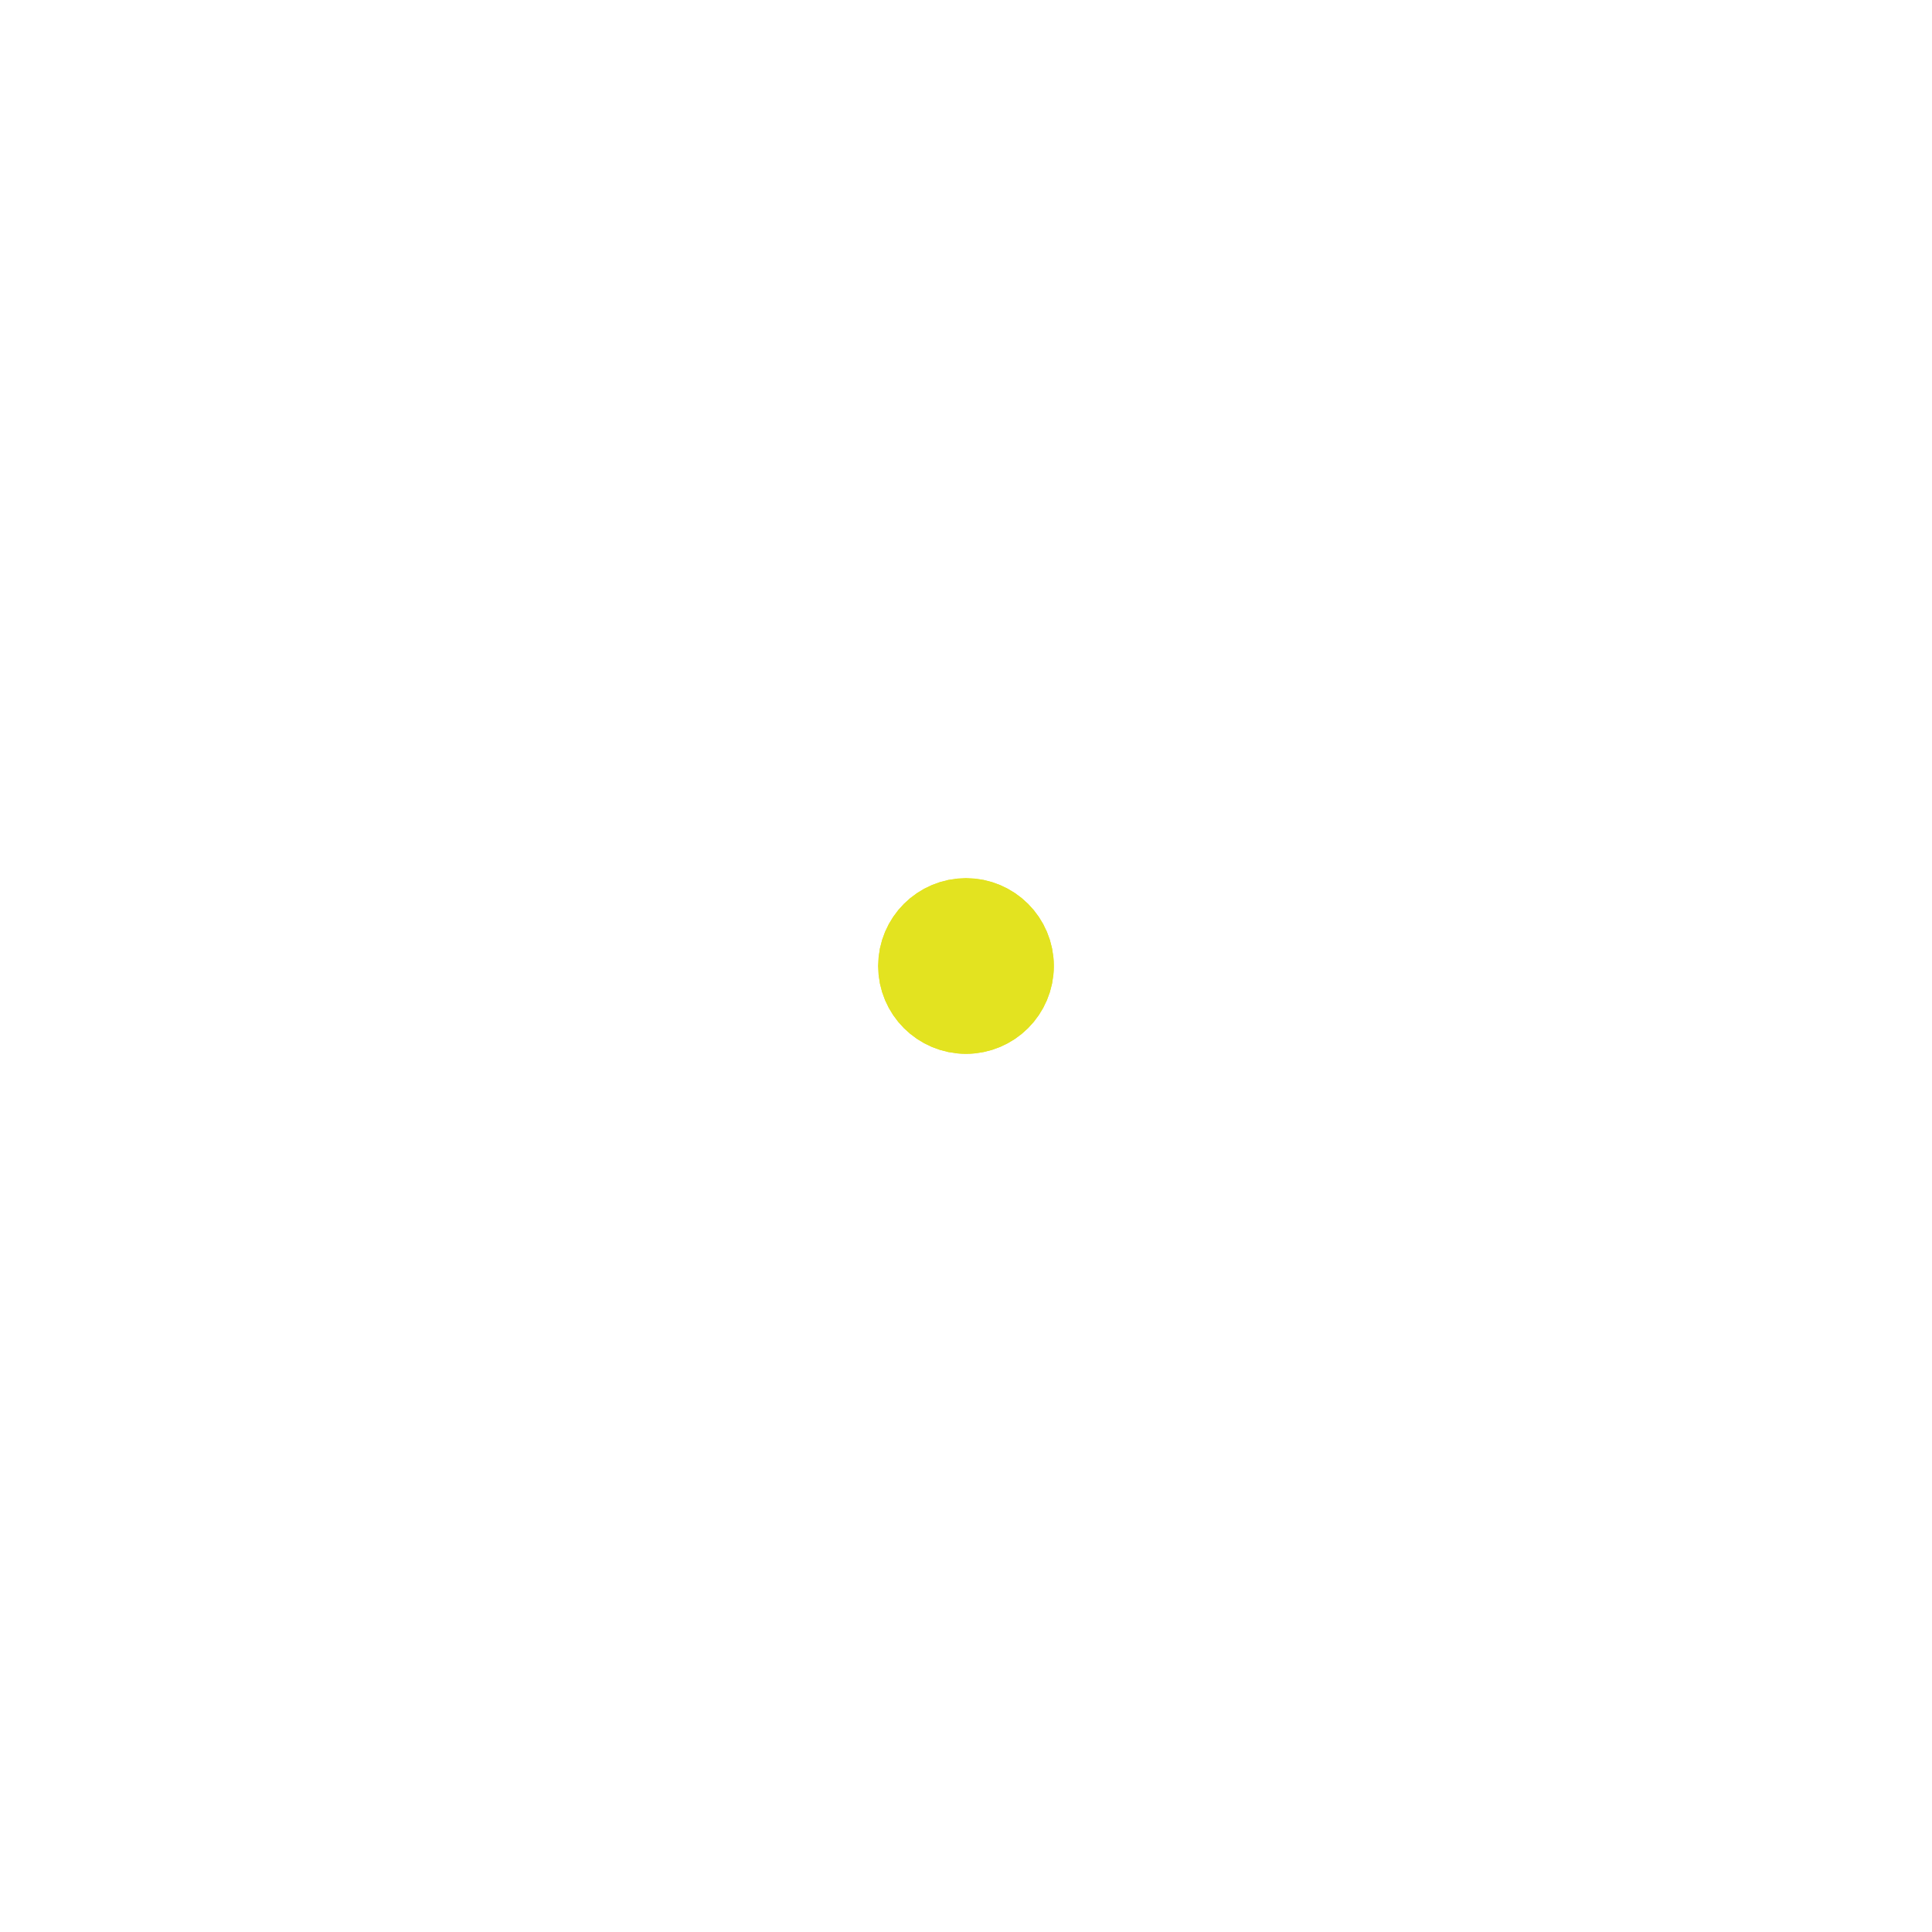
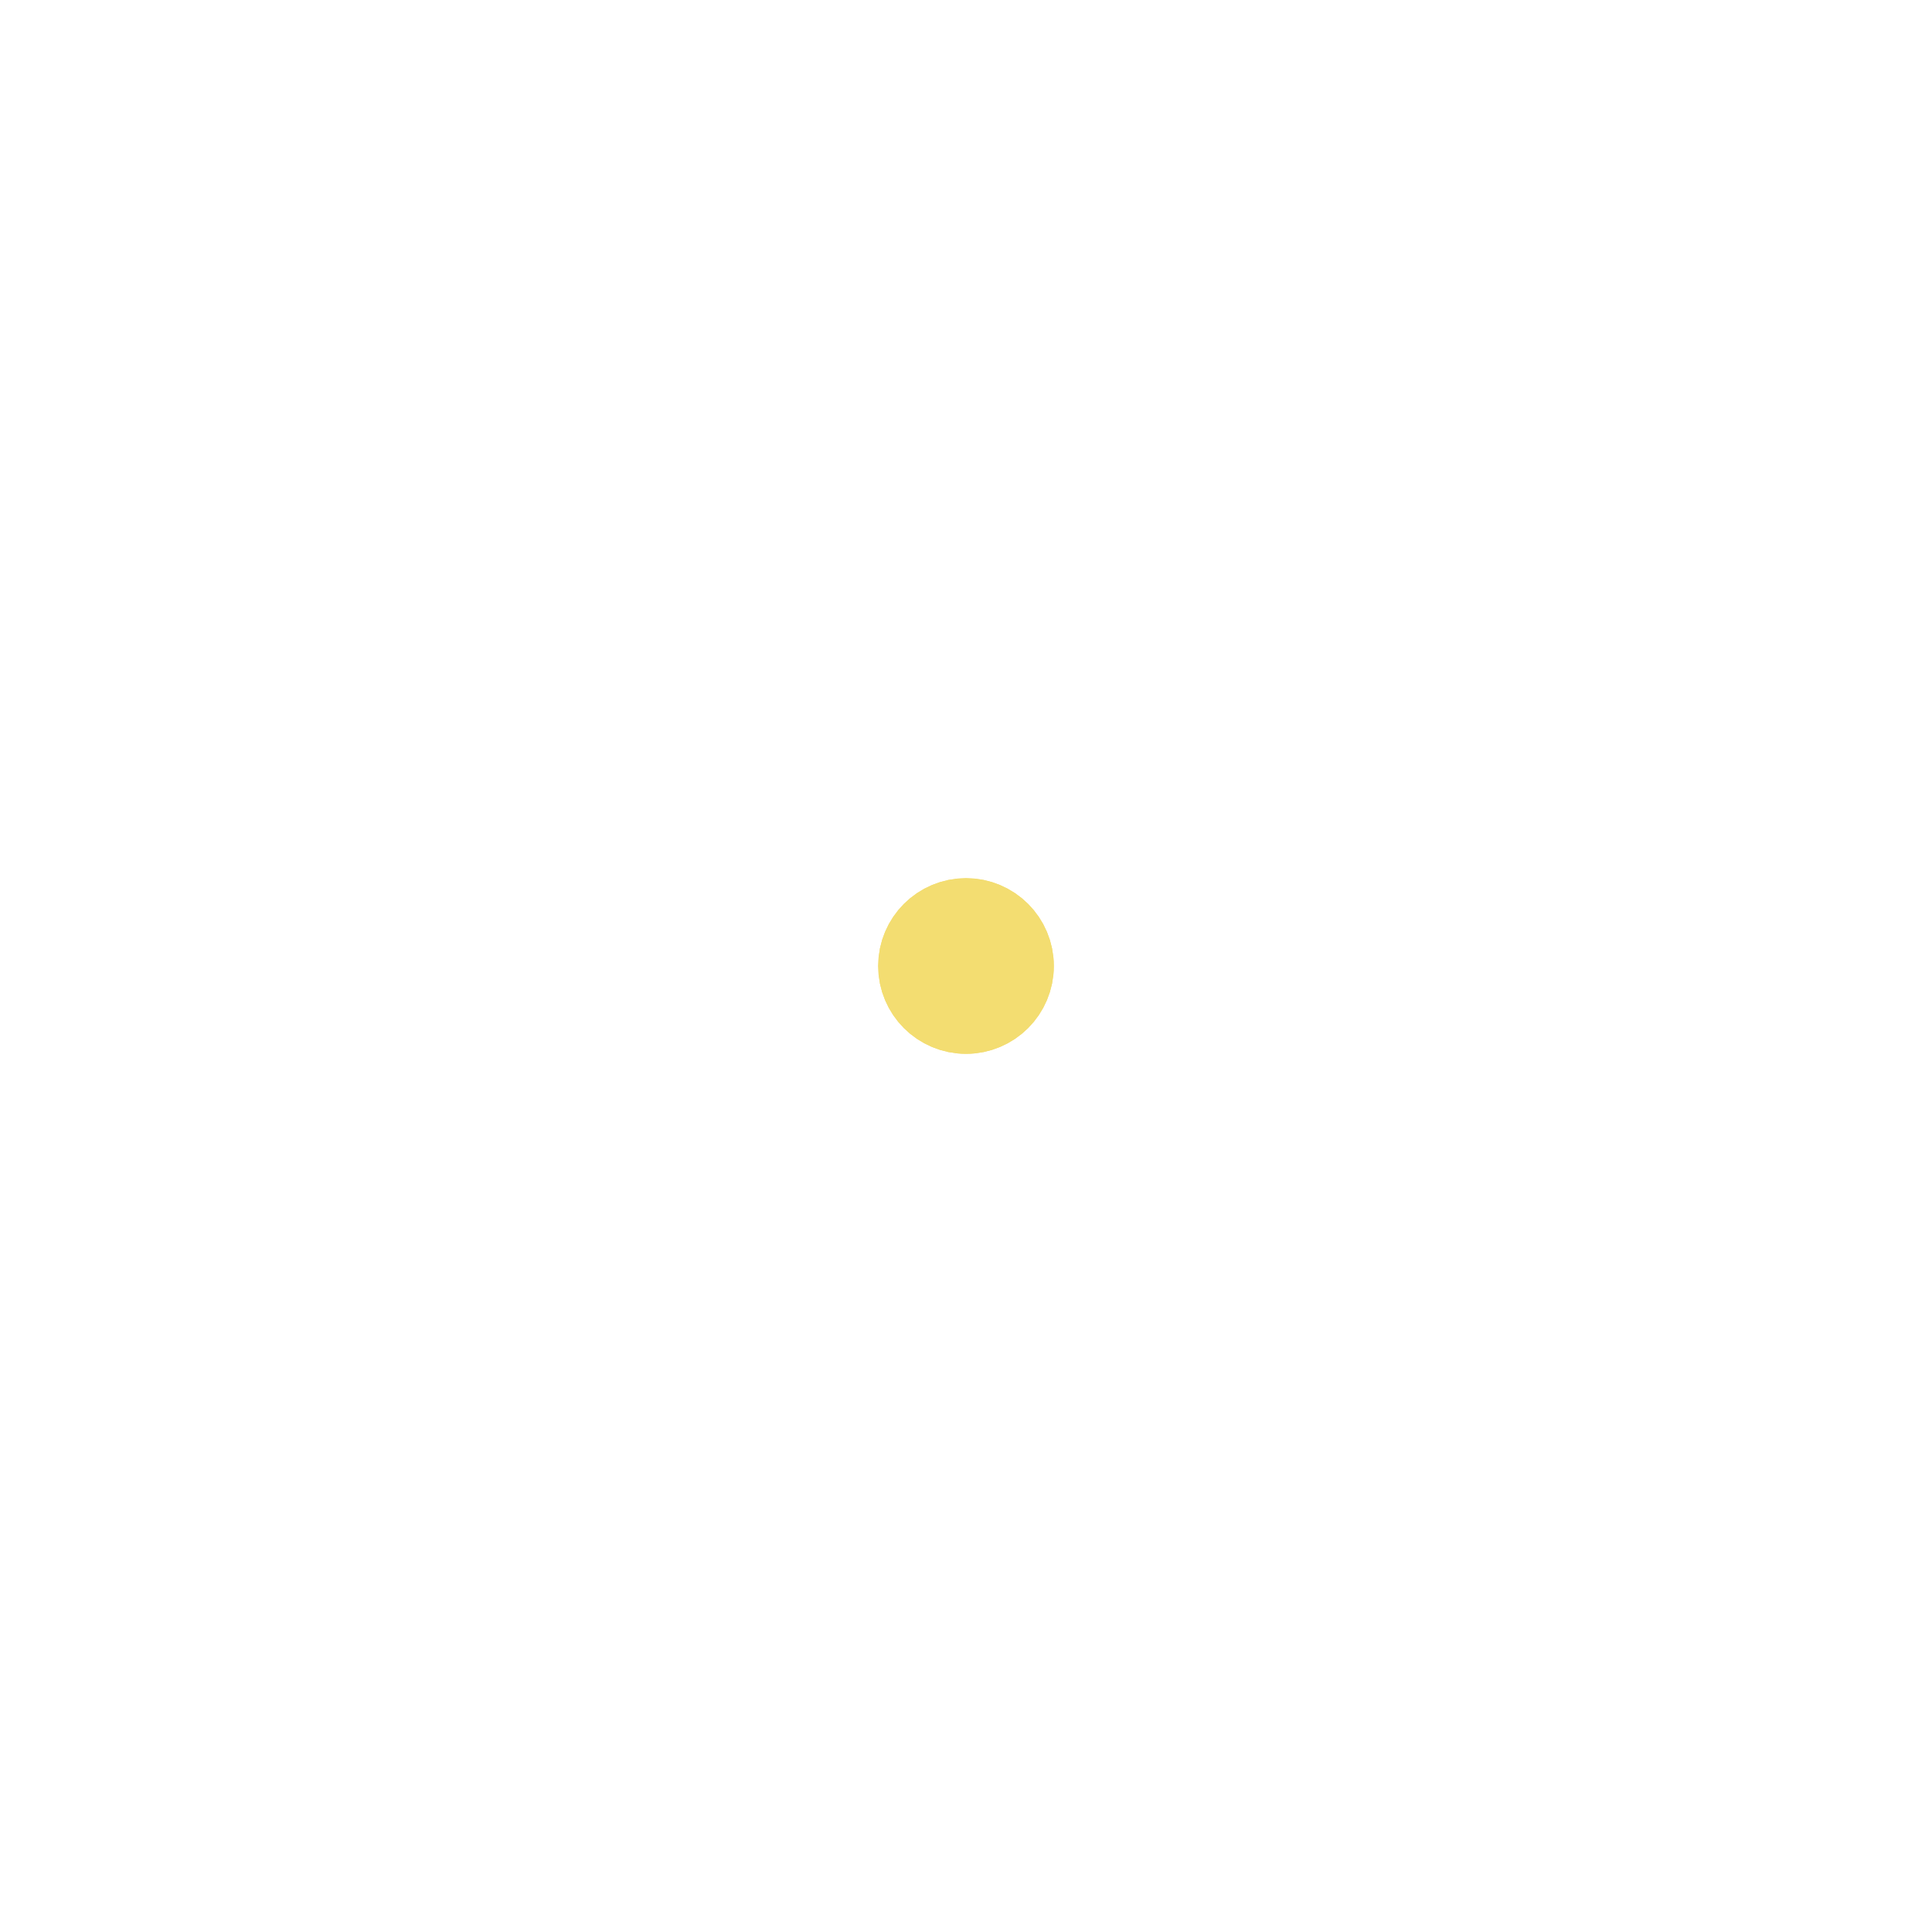
- <svg xmlns="http://www.w3.org/2000/svg" width="44" height="44" viewBox="0 0 44 44" stroke="#e3e320">
+ <svg xmlns="http://www.w3.org/2000/svg" width="44" height="44" viewBox="0 0 44 44" stroke="#f3dd71">
  <g fill="none" fill-rule="evenodd" stroke-width="2">
    <circle cx="22" cy="22" r="1">
      <animate attributeName="r" begin="0s" dur="1.8s" values="1; 20" calcMode="spline" keyTimes="0; 1" keySplines="0.165, 0.84, 0.44, 1" repeatCount="indefinite" />
      <animate attributeName="stroke-opacity" begin="0s" dur="1.8s" values="1; 0" calcMode="spline" keyTimes="0; 1" keySplines="0.3, 0.61, 0.355, 1" repeatCount="indefinite" />
    </circle>
    <circle cx="22" cy="22" r="1">
      <animate attributeName="r" begin="-0.9s" dur="1.8s" values="1; 20" calcMode="spline" keyTimes="0; 1" keySplines="0.165, 0.84, 0.44, 1" repeatCount="indefinite" />
      <animate attributeName="stroke-opacity" begin="-0.9s" dur="1.8s" values="1; 0" calcMode="spline" keyTimes="0; 1" keySplines="0.3, 0.61, 0.355, 1" repeatCount="indefinite" />
    </circle>
  </g>
</svg>
